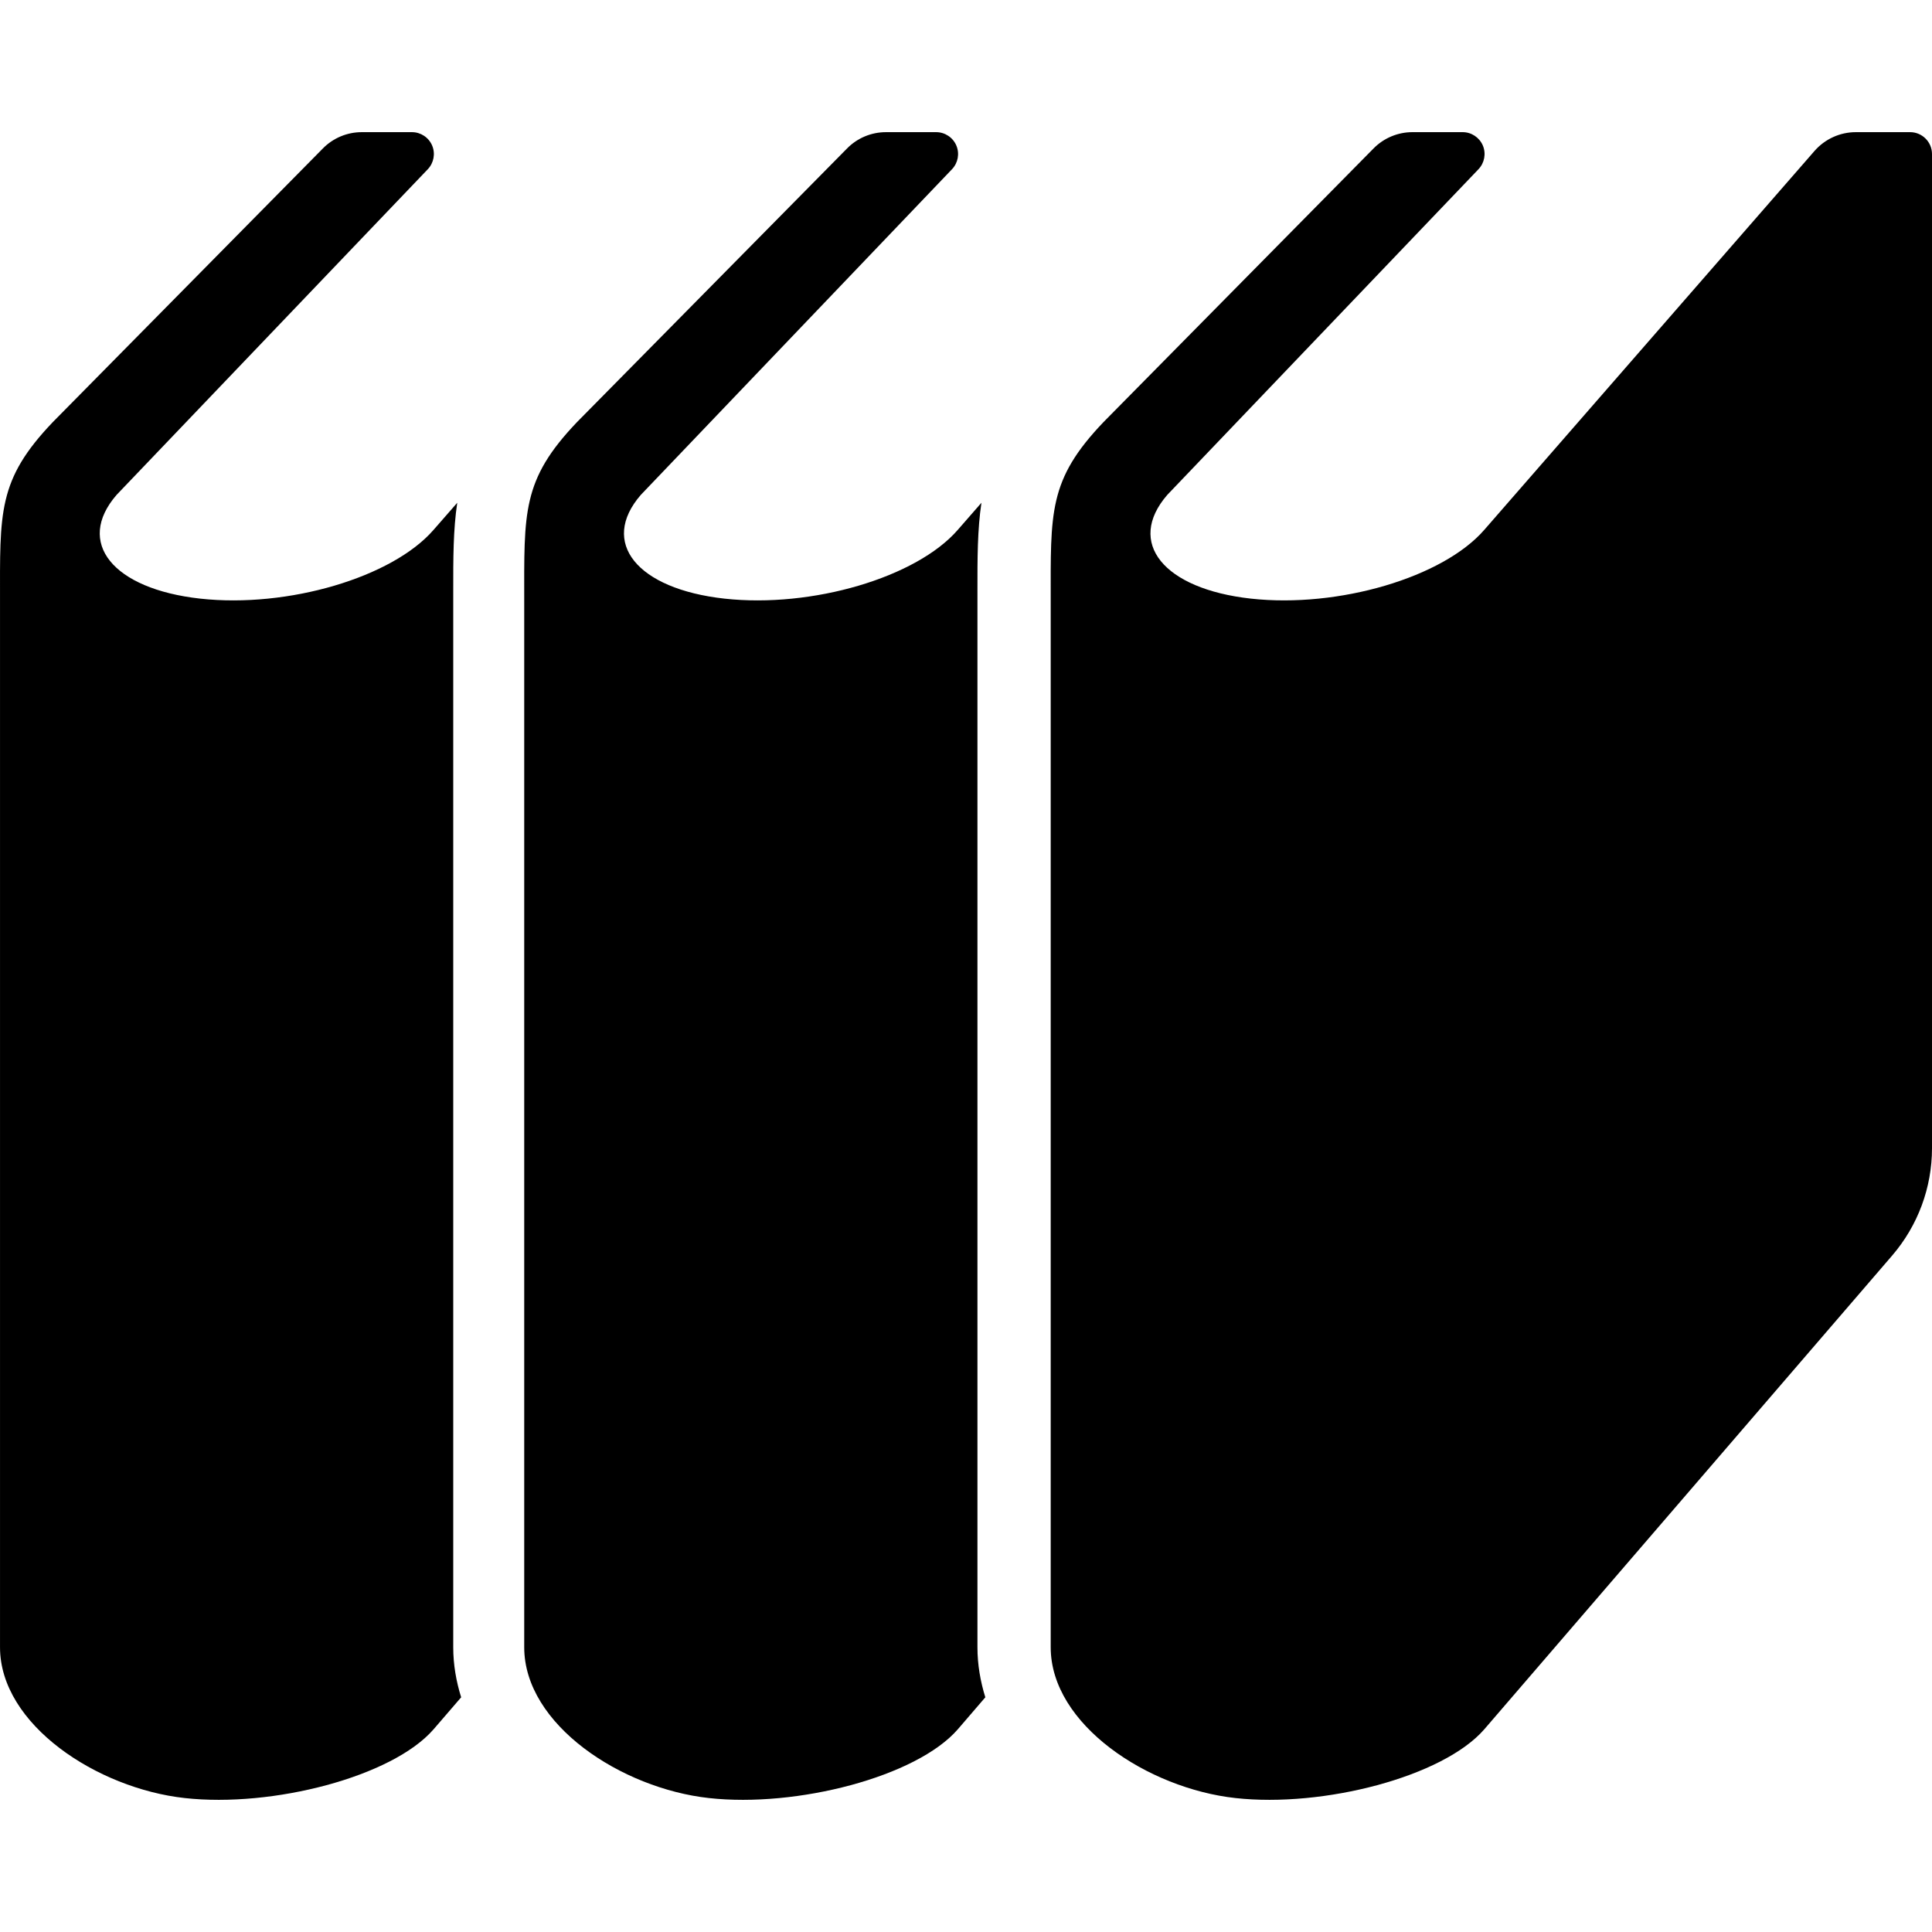
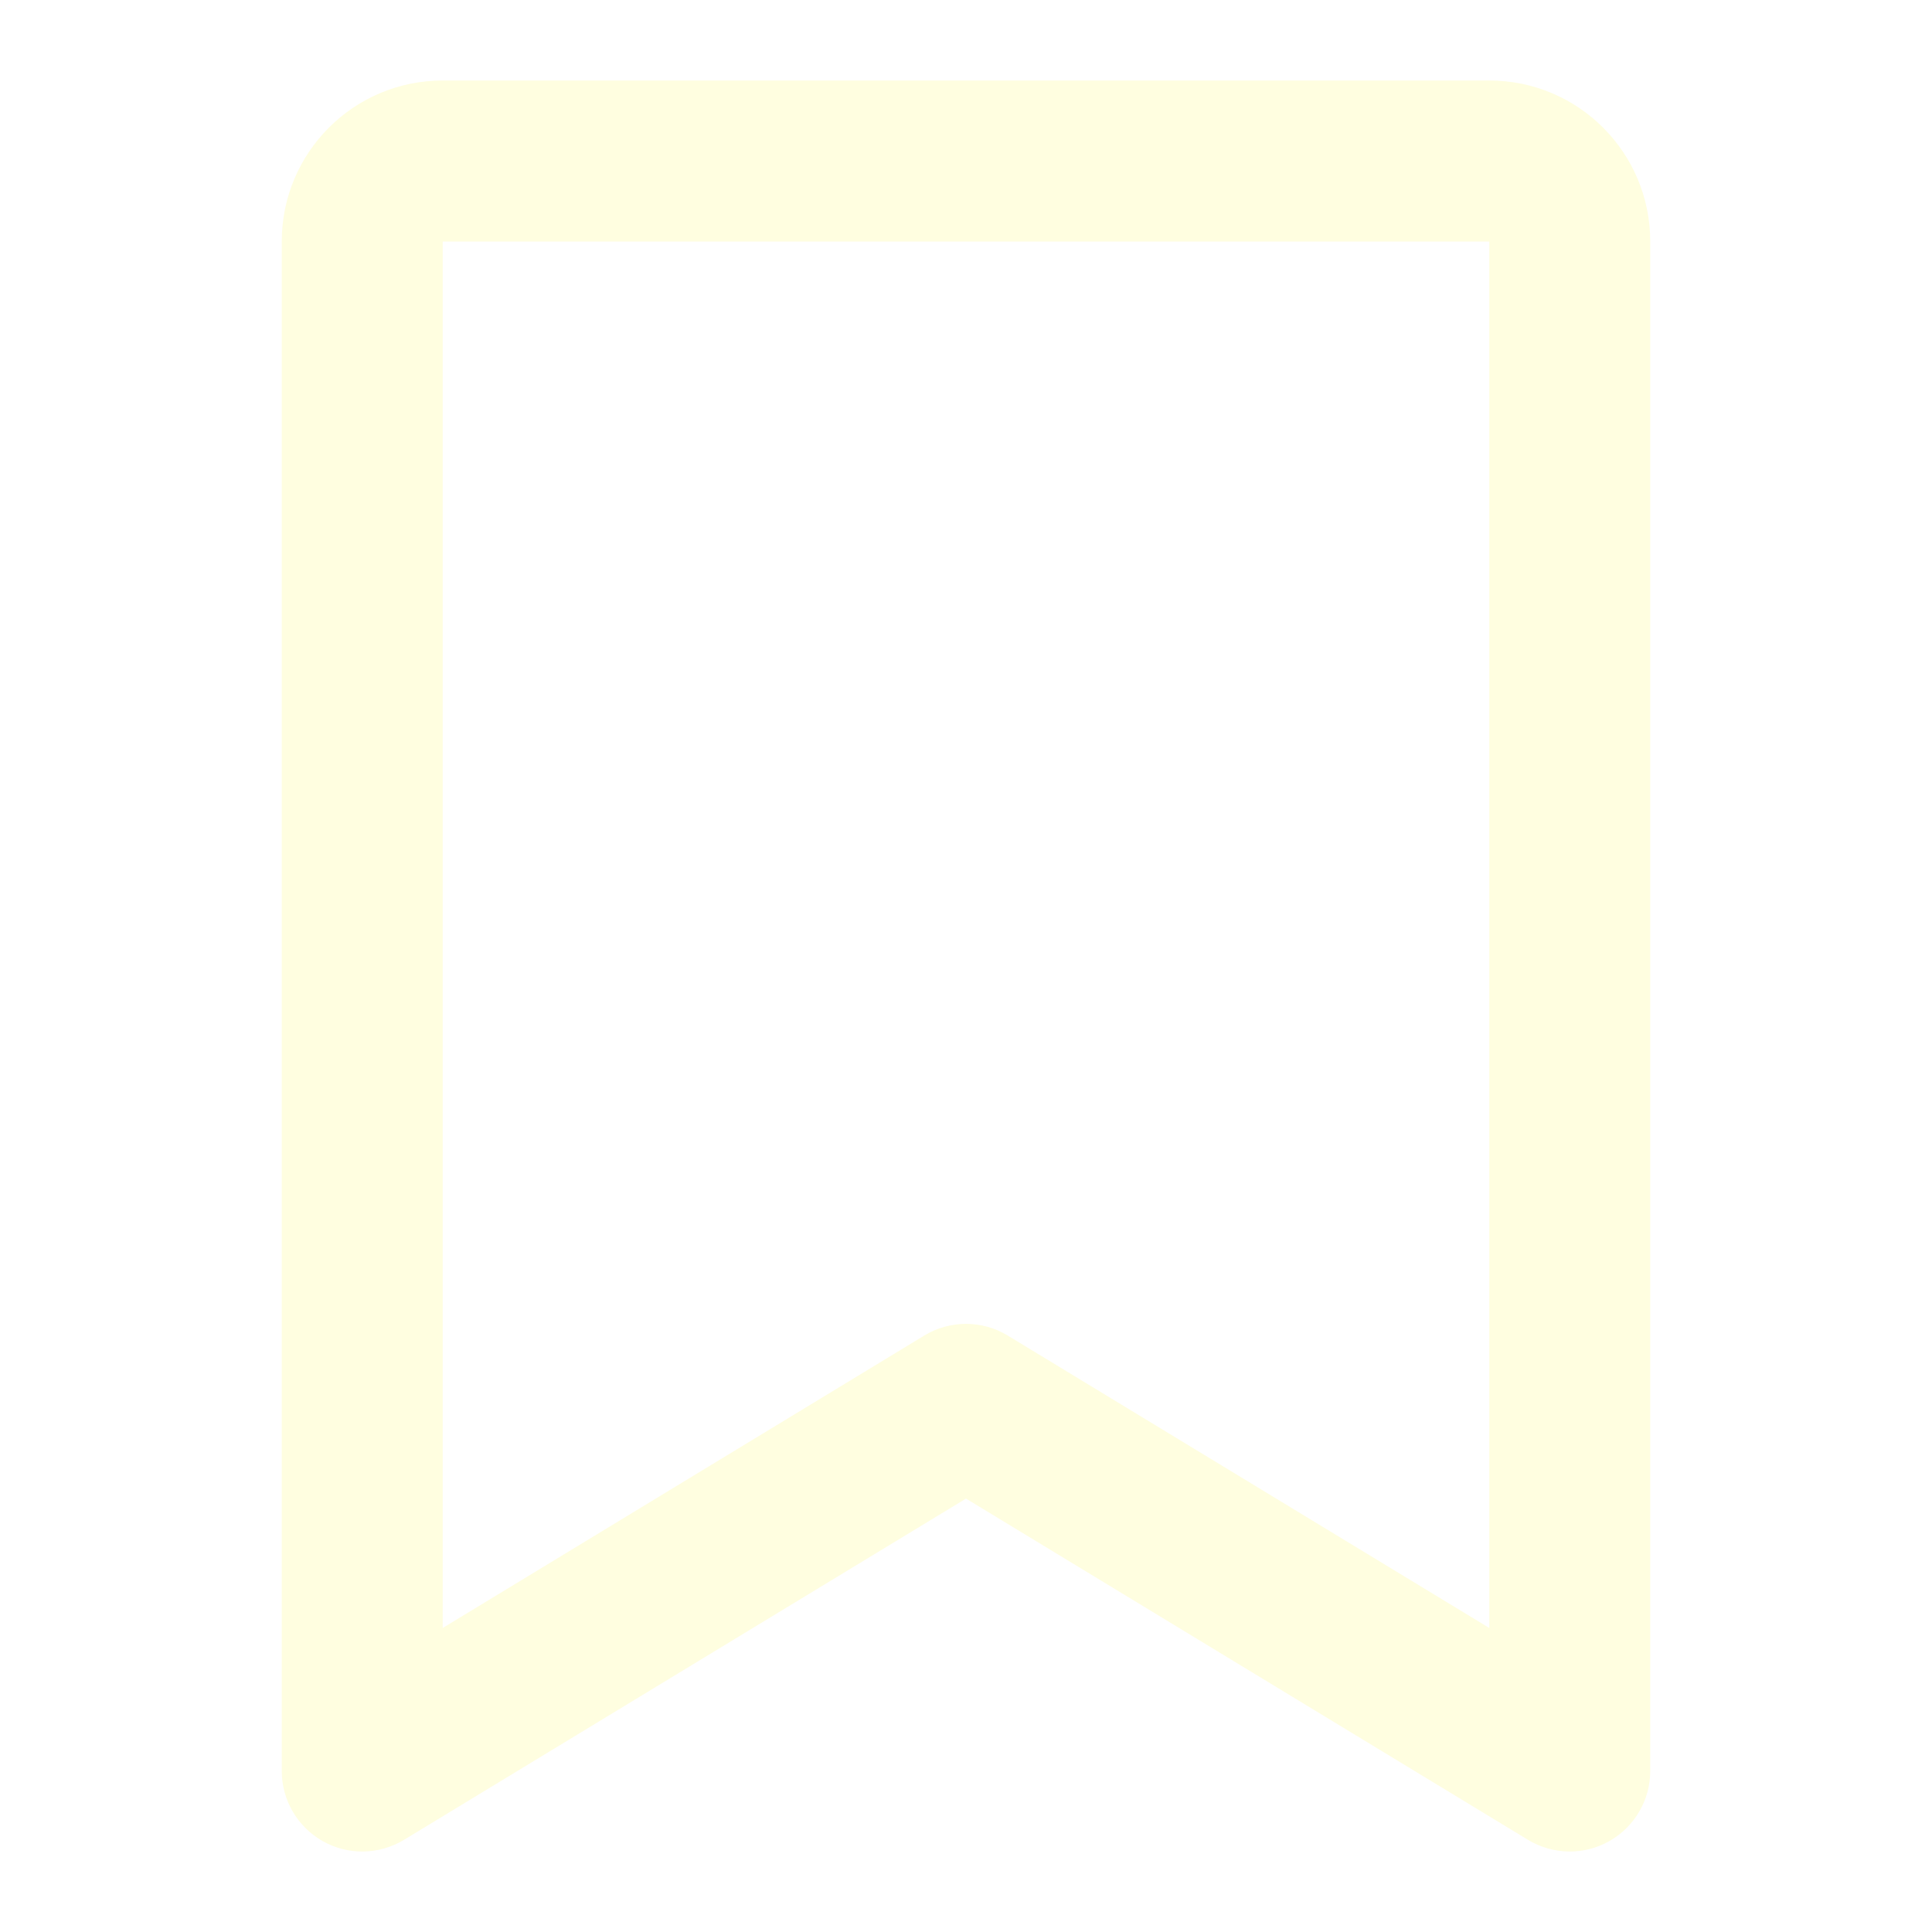
- <svg xmlns="http://www.w3.org/2000/svg" height="800px" width="800px" version="1.1" id="_x32_" viewBox="0 0 512 512" xml:space="preserve" fill="#000000">
+ <svg xmlns="http://www.w3.org/2000/svg" width="800px" height="800px" viewBox="0 0 24 24" fill="none">
  <g id="SVGRepo_bgCarrier" stroke-width="0" />
  <g id="SVGRepo_tracerCarrier" stroke-linecap="round" stroke-linejoin="round" />
  <g id="SVGRepo_iconCarrier">
-     <style type="text/css"> .st0{fill:#FFFEE0;} </style>
-     <g>
-       <path className="st0" d="M259.031,156.638c-0.009-8.693-0.009-16.24,1.061-23.4l-6.258,7.169 c-10.95,12.627-38.637,20.788-61.835,18.237c-23.215-2.561-33.138-14.859-22.179-27.494l82.473-86.306 c1.601-1.684,2.055-4.161,1.138-6.301c-0.91-2.123-3.016-3.521-5.341-3.521h-13.283c-3.892,0-7.614,1.55-10.336,4.33 l-71.548,72.499c-14.681,15.365-13.999,23.898-13.999,47.802c0,17.066,0,276.892,0,276.892c0,20.494,25.758,37.417,48.964,39.96 c23.207,2.57,54.996-5.61,65.946-18.228l7.287-8.474c-1.306-4.228-2.089-8.642-2.089-13.258V156.638z" />
-       <path className="st0" d="M120.113,156.638c-0.009-8.693-0.009-16.24,1.062-23.4l-6.267,7.169 c-10.95,12.627-38.629,20.788-61.835,18.237c-23.207-2.561-33.138-14.859-22.179-27.494l82.481-86.306 c1.591-1.684,2.054-4.161,1.137-6.301c-0.91-2.123-3.016-3.521-5.34-3.521H95.879c-3.883,0-7.597,1.55-10.326,4.33l-71.548,72.499 c-14.682,15.365-14,23.898-14,47.802c0,17.066,0,276.892,0,276.892c0,20.494,25.75,37.417,48.965,39.96 c23.197,2.57,54.988-5.61,65.938-18.228l7.303-8.474c-1.314-4.228-2.098-8.642-2.098-13.258V156.638z" />
-       <path className="st0" d="M506.197,35.022h-14.379c-4.195,0-8.188,1.82-10.951,4.978l-87.51,100.406 c-10.95,12.627-38.638,20.788-61.835,18.237c-23.215-2.561-33.137-14.859-22.179-27.494l82.473-86.306 c1.601-1.684,2.055-4.161,1.145-6.301c-0.918-2.123-3.024-3.521-5.34-3.521H374.33c-3.883,0-7.607,1.55-10.336,4.33l-71.548,72.499 c-14.682,15.365-13.999,23.898-13.999,47.802c0,17.066,0,276.892,0,276.892c0,20.494,25.758,37.417,48.964,39.96 c23.214,2.57,54.996-5.61,65.946-18.228L501.454,332.72c6.806-7.918,10.546-17.992,10.546-28.42V40.826 C512,37.625,509.397,35.022,506.197,35.022z" />
-     </g>
+     <path fill-rule="evenodd" clip-rule="evenodd" d="M3.5 3C3.5 1.895 4.395 1 5.5 1H18.5C19.605 1 20.5 1.895 20.5 3V22C20.5 22.361 20.305 22.694 19.99 22.872C19.676 23.049 19.29 23.042 18.981 22.855L12 18.616L5.019 22.855C4.71 23.042 4.324 23.049 4.01 22.872C3.695 22.694 3.5 22.361 3.5 22V3ZM18.5 3L5.5 3V20.223L11.481 16.591C11.8 16.397 12.2 16.397 12.519 16.591L18.5 20.223V3Z" fill="#FFFEE0" />
  </g>
</svg>
